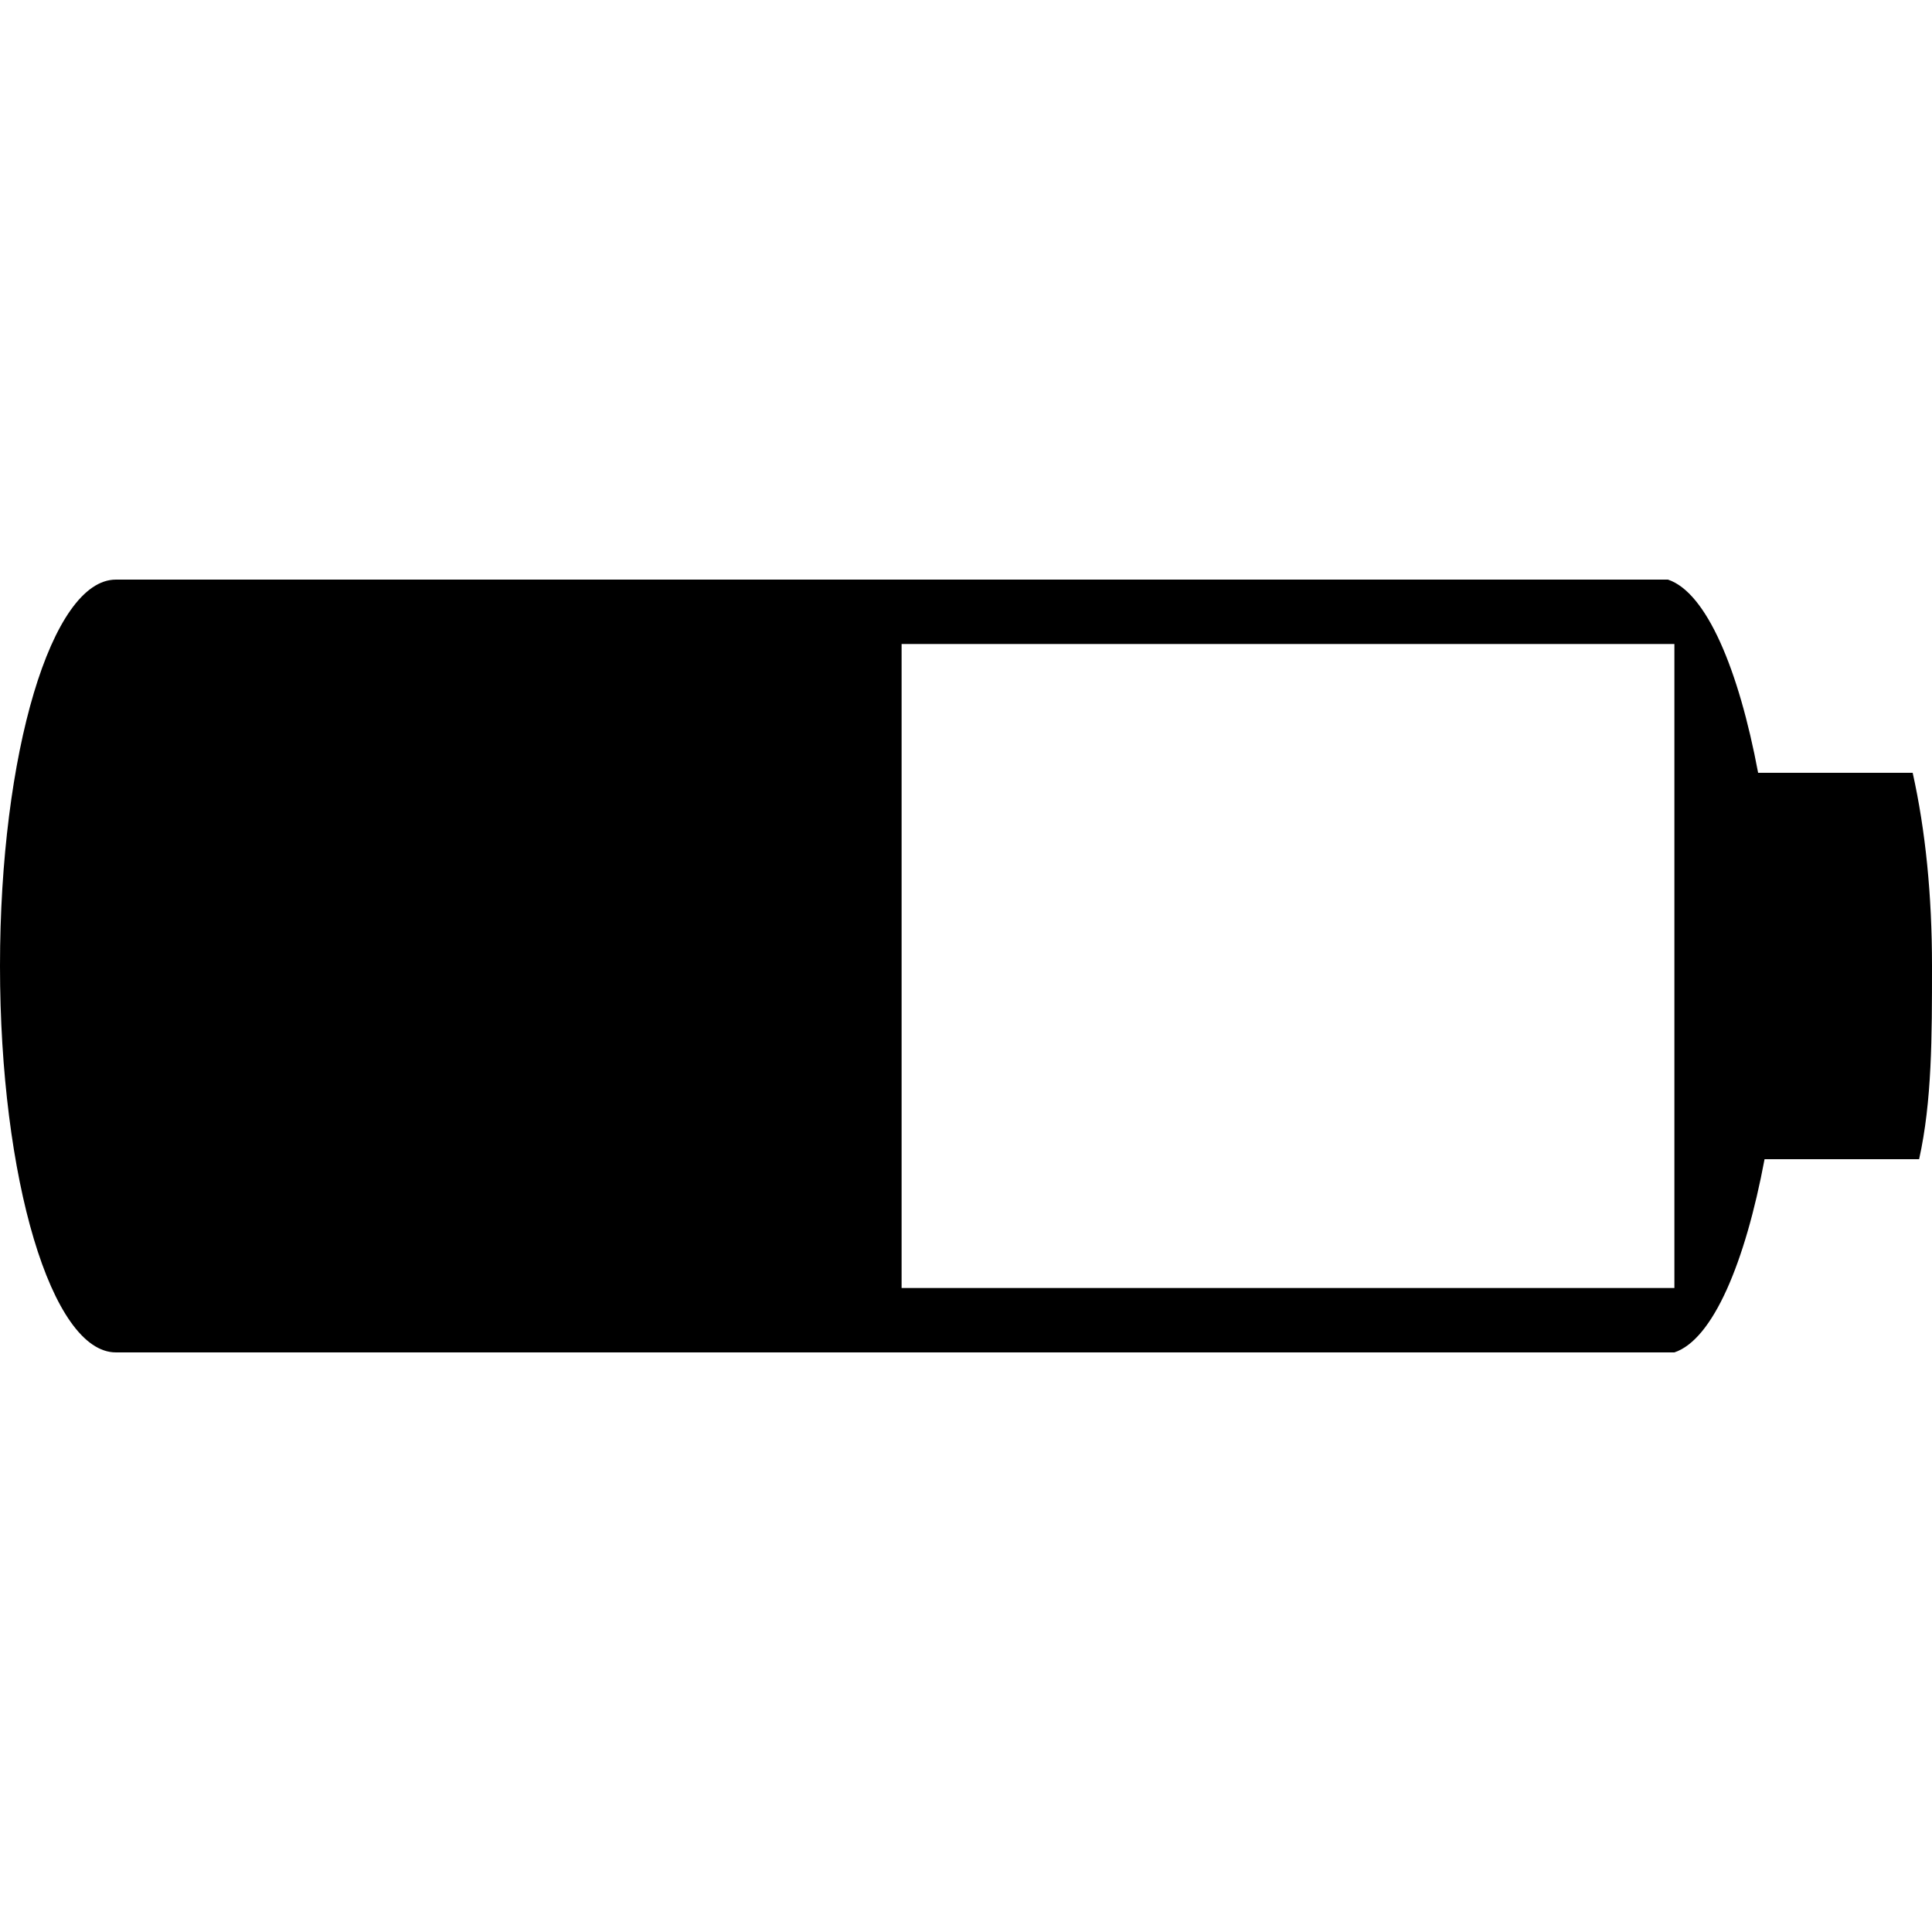
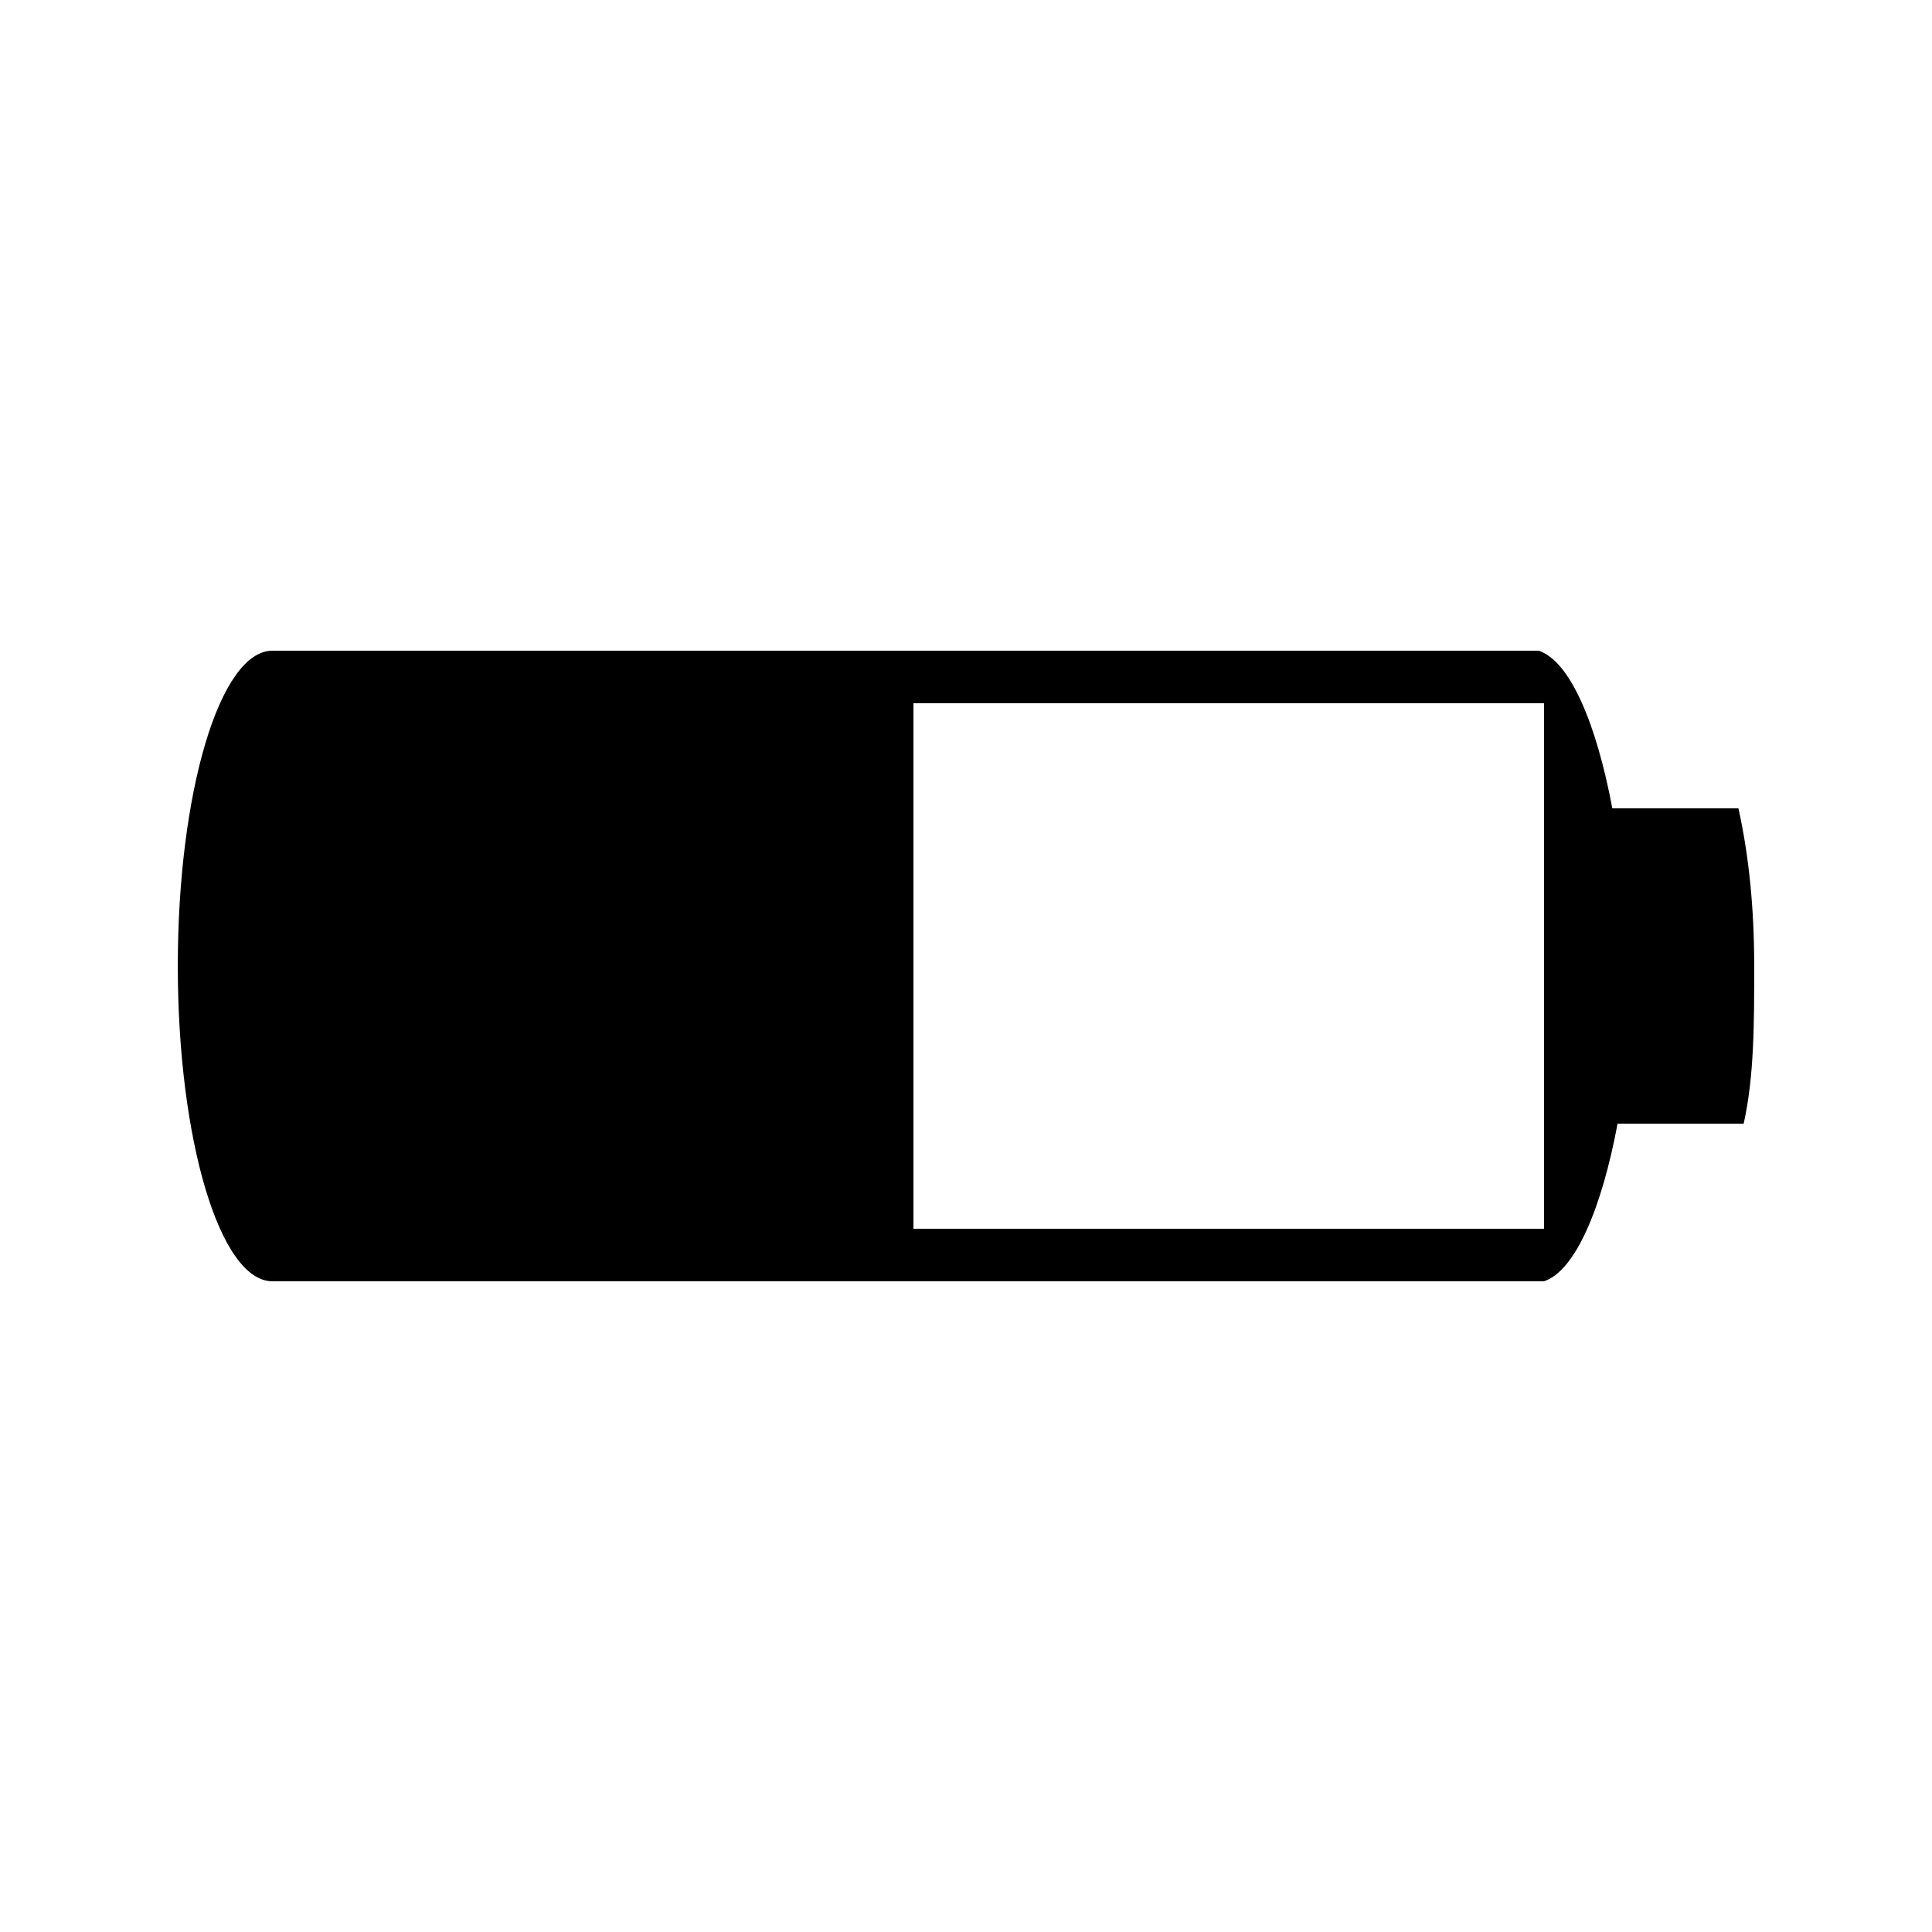
- <svg xmlns="http://www.w3.org/2000/svg" version="1.1" id="Layer_1" x="0px" y="0px" viewBox="0 0 30 30" enable-background="new 0 0 30 30" xml:space="preserve">
-   <g>
-     <g>
-       <path fill-rule="evenodd" clip-rule="evenodd" d="M29.7,12h-2.4c-0.3-1.6-0.8-2.8-1.4-3v0h-0.1c0,0,0,0,0,0c0,0,0,0,0,0H1.8    c0,0,0,0,0,0C0.8,9,0,11.7,0,15c0,3.3,0.8,6,1.8,6c0,0,0,0,0,0h24c0,0,0,0,0,0s0,0,0,0H26v0c0.6-0.2,1.1-1.4,1.4-3h2.4    c0.2-0.9,0.2-1.9,0.2-3C30,13.9,29.9,12.9,29.7,12z M26,20H14V10h12V20z" />
-     </g>
-   </g>
+ <svg xmlns="http://www.w3.org/2000/svg" version="1.1" width="960" height="960" viewBox="0 0 960 960">
+   <g id="icomoon-ignore">
+ </g>
+   <path d="M863.82 401.669h-62.663c-7.834-41.776-20.888-73.107-36.554-78.331v0h-2.611c0 0 0 0 0 0s0 0 0 0h-626.645c0 0 0 0 0 0-26.11 0-46.998 70.497-46.998 156.661s20.888 156.662 46.998 156.662c0 0 0 0 0 0h626.645c0 0 0 0 0 0s0 0 0 0h5.221c15.666-5.221 28.721-36.554 36.554-78.331h62.663c5.221-23.499 5.221-49.608 5.221-78.331s-2.611-54.832-7.834-78.331zM767.213 610.552h-313.323v-261.101h313.323v261.101z" />
</svg>
